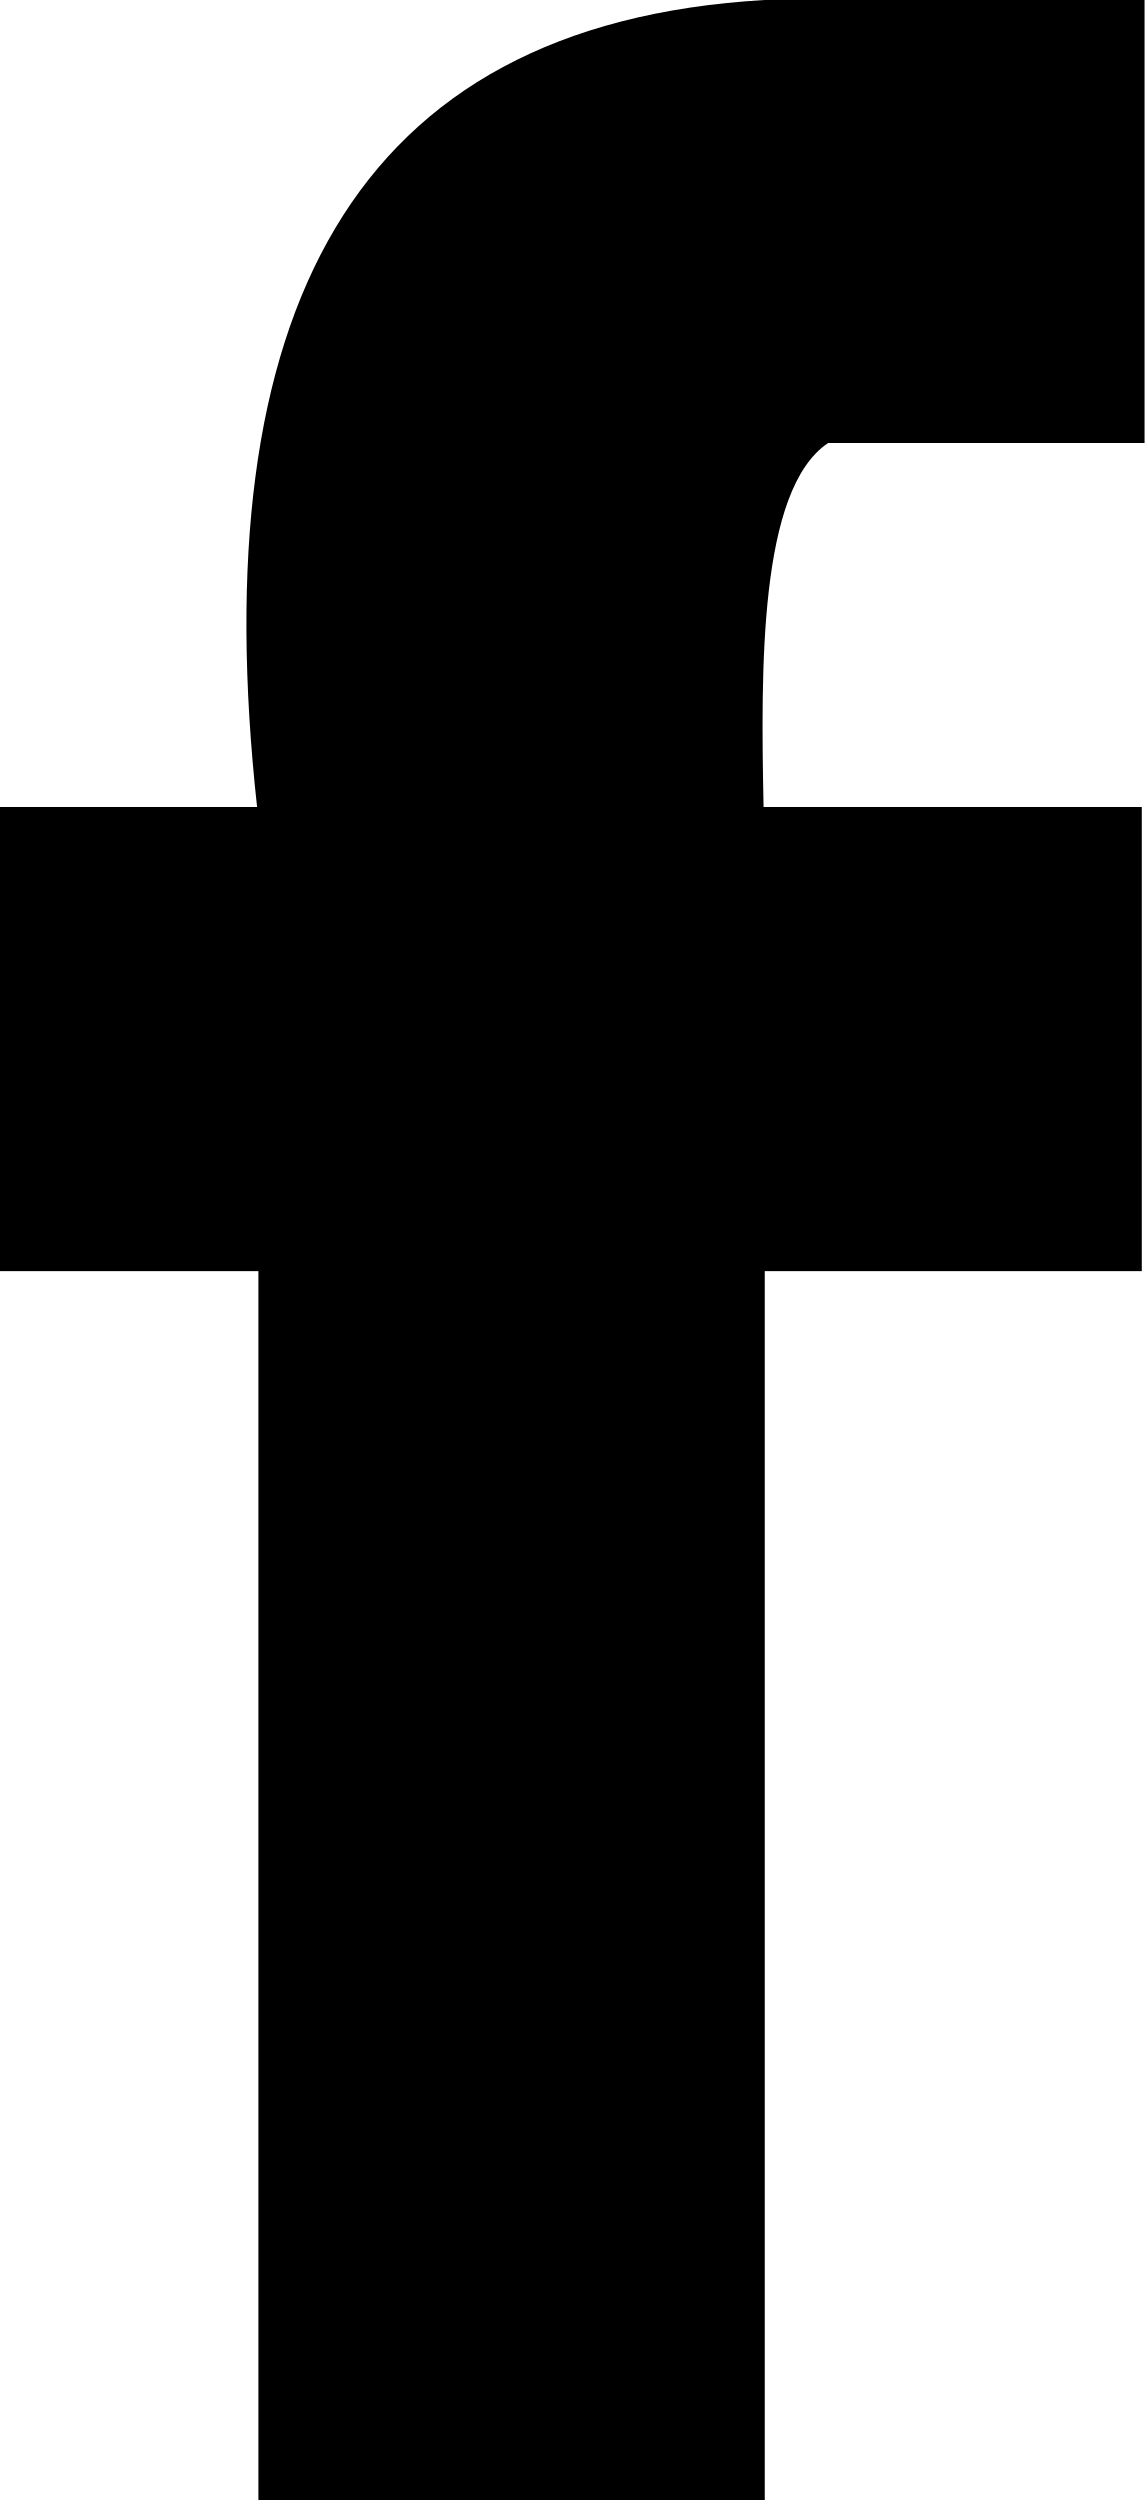
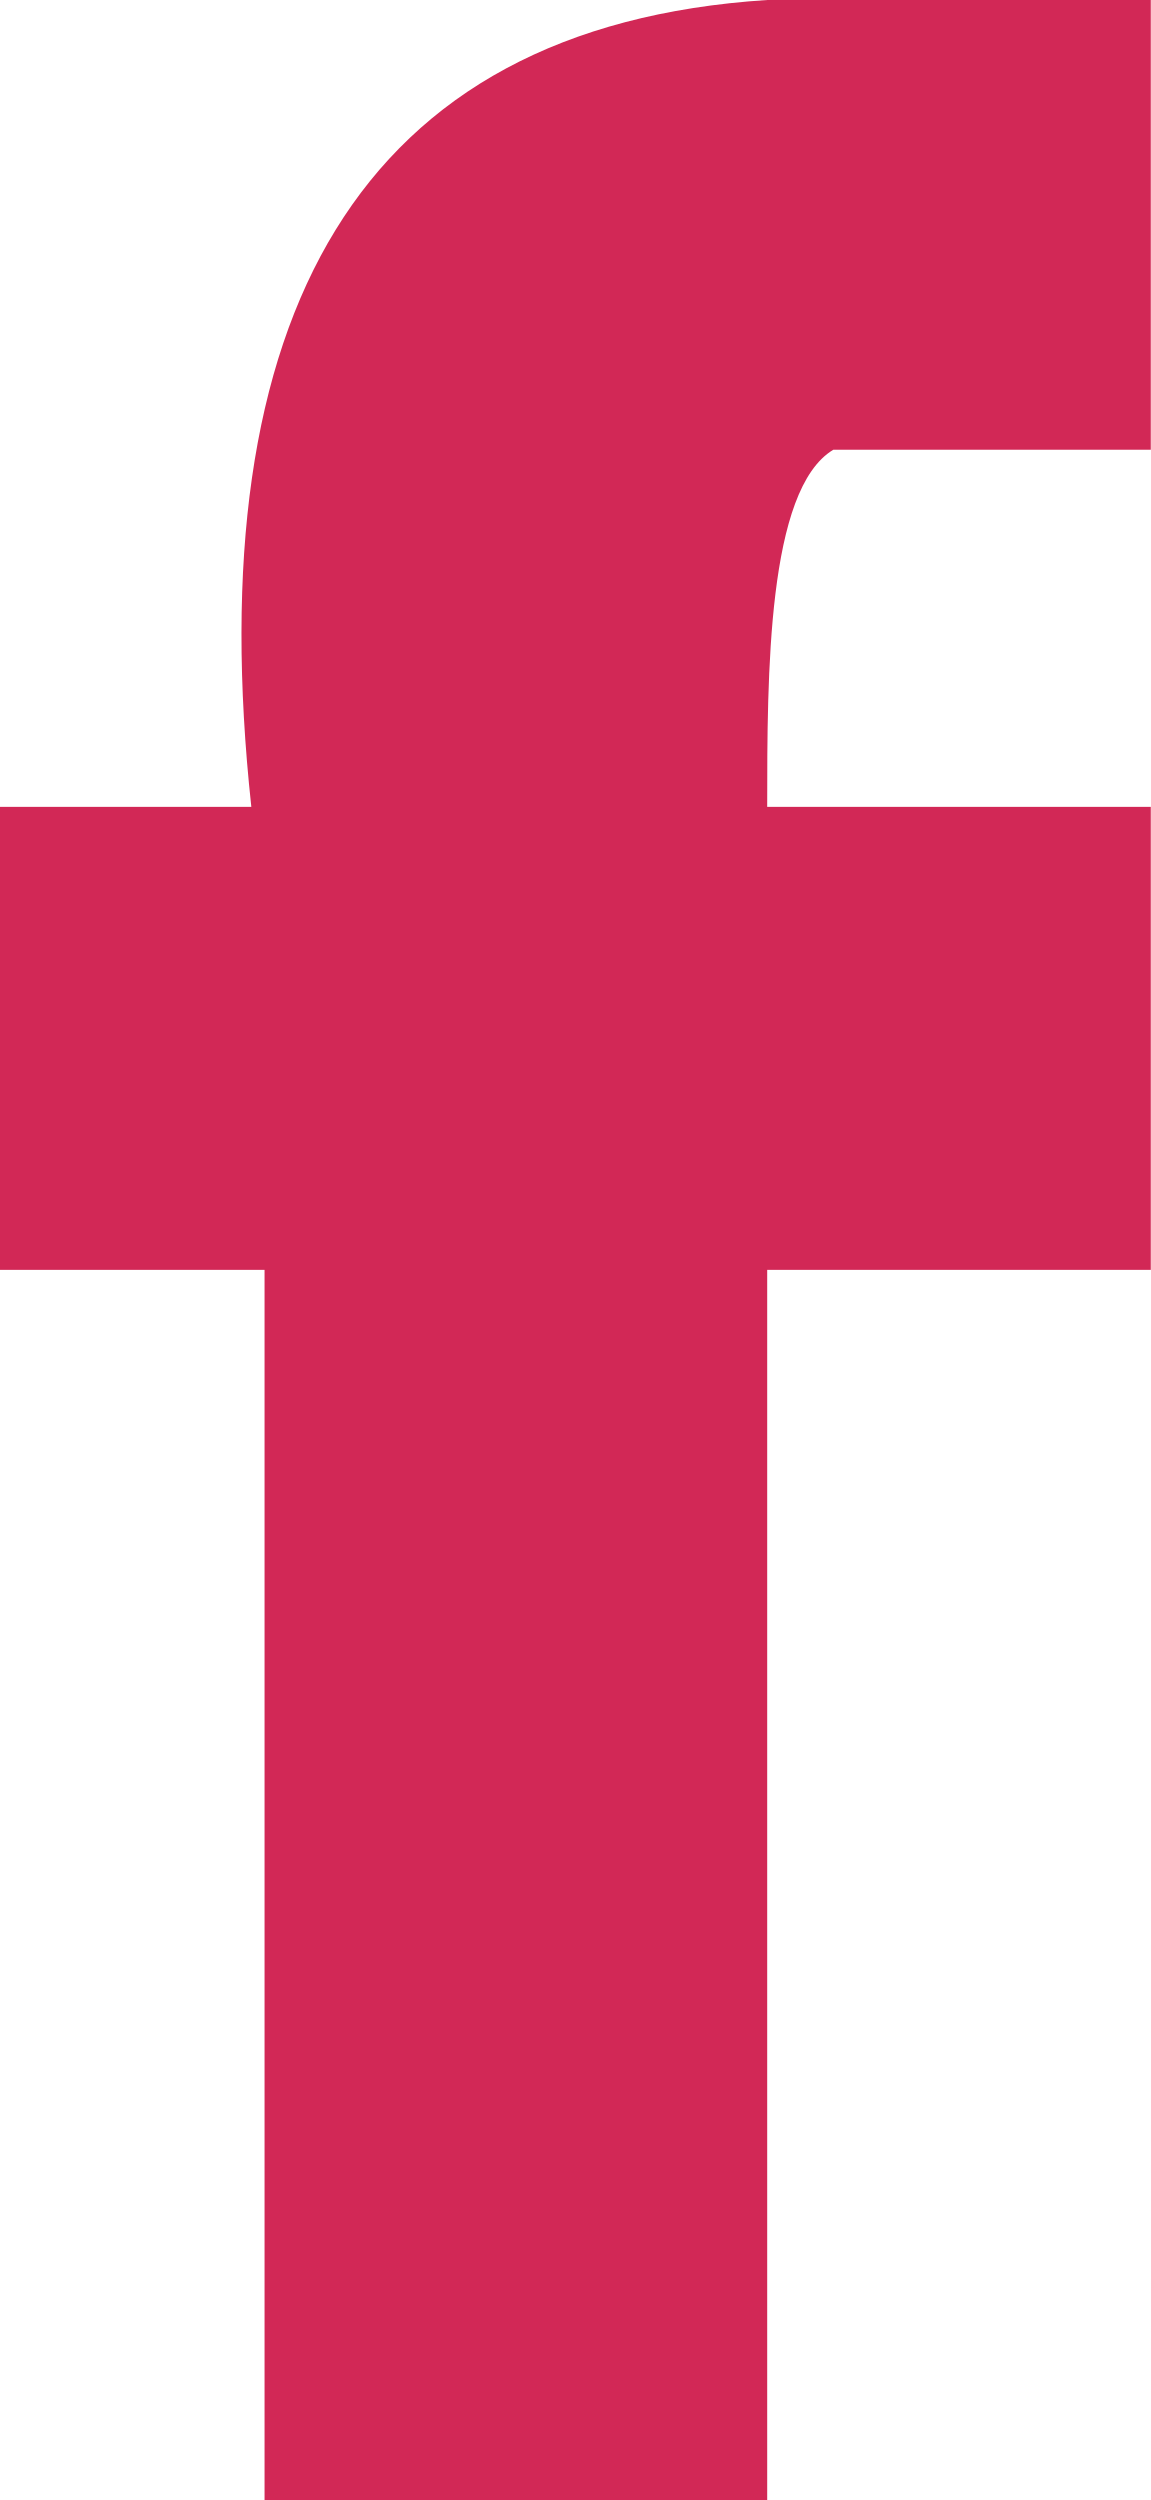
- <svg xmlns="http://www.w3.org/2000/svg" version="1.0" id="Layer_1" x="0px" y="0px" width="8.673px" height="18.944px" viewBox="0 0 8.673 18.944" enable-background="new 0 0 8.673 18.944" xml:space="preserve">
-   <path d="M6.275,3.357c0.799,0,1.599,0,2.398,0c0-1.119,0-2.238,0-3.357c-0.959,0-1.92,0-2.878,0C2.656,0.181,1.54,2.387,1.948,6.115 H0v3.517h1.958c0,3.104,0,6.208,0,9.312c1.279,0,2.558,0,3.837,0c0-3.104,0-6.208,0-9.312h2.857V6.115H5.786 C5.765,5.07,5.75,3.709,6.275,3.357z" />
+ <svg xmlns="http://www.w3.org/2000/svg" version="1.1" id="Layer_1" x="0px" y="0px" viewBox="0 0 8.7 18.9" style="enable-background:new 0 0 8.7 18.9;" xml:space="preserve">
+   <style type="text/css">
+ 	.st0{fill:#D22856;}
+ </style>
+   <path class="st0" d="M6.3,3.4c0.8,0,1.6,0,2.4,0c0-1.1,0-2.2,0-3.4c-1,0-1.9,0-2.9,0C2.7,0.2,1.5,2.4,1.9,6.1H0v3.5h2  c0,3.1,0,6.2,0,9.3c1.3,0,2.6,0,3.8,0c0-3.1,0-6.2,0-9.3h2.9V6.1H5.8C5.8,5.1,5.8,3.7,6.3,3.4z" />
</svg>
